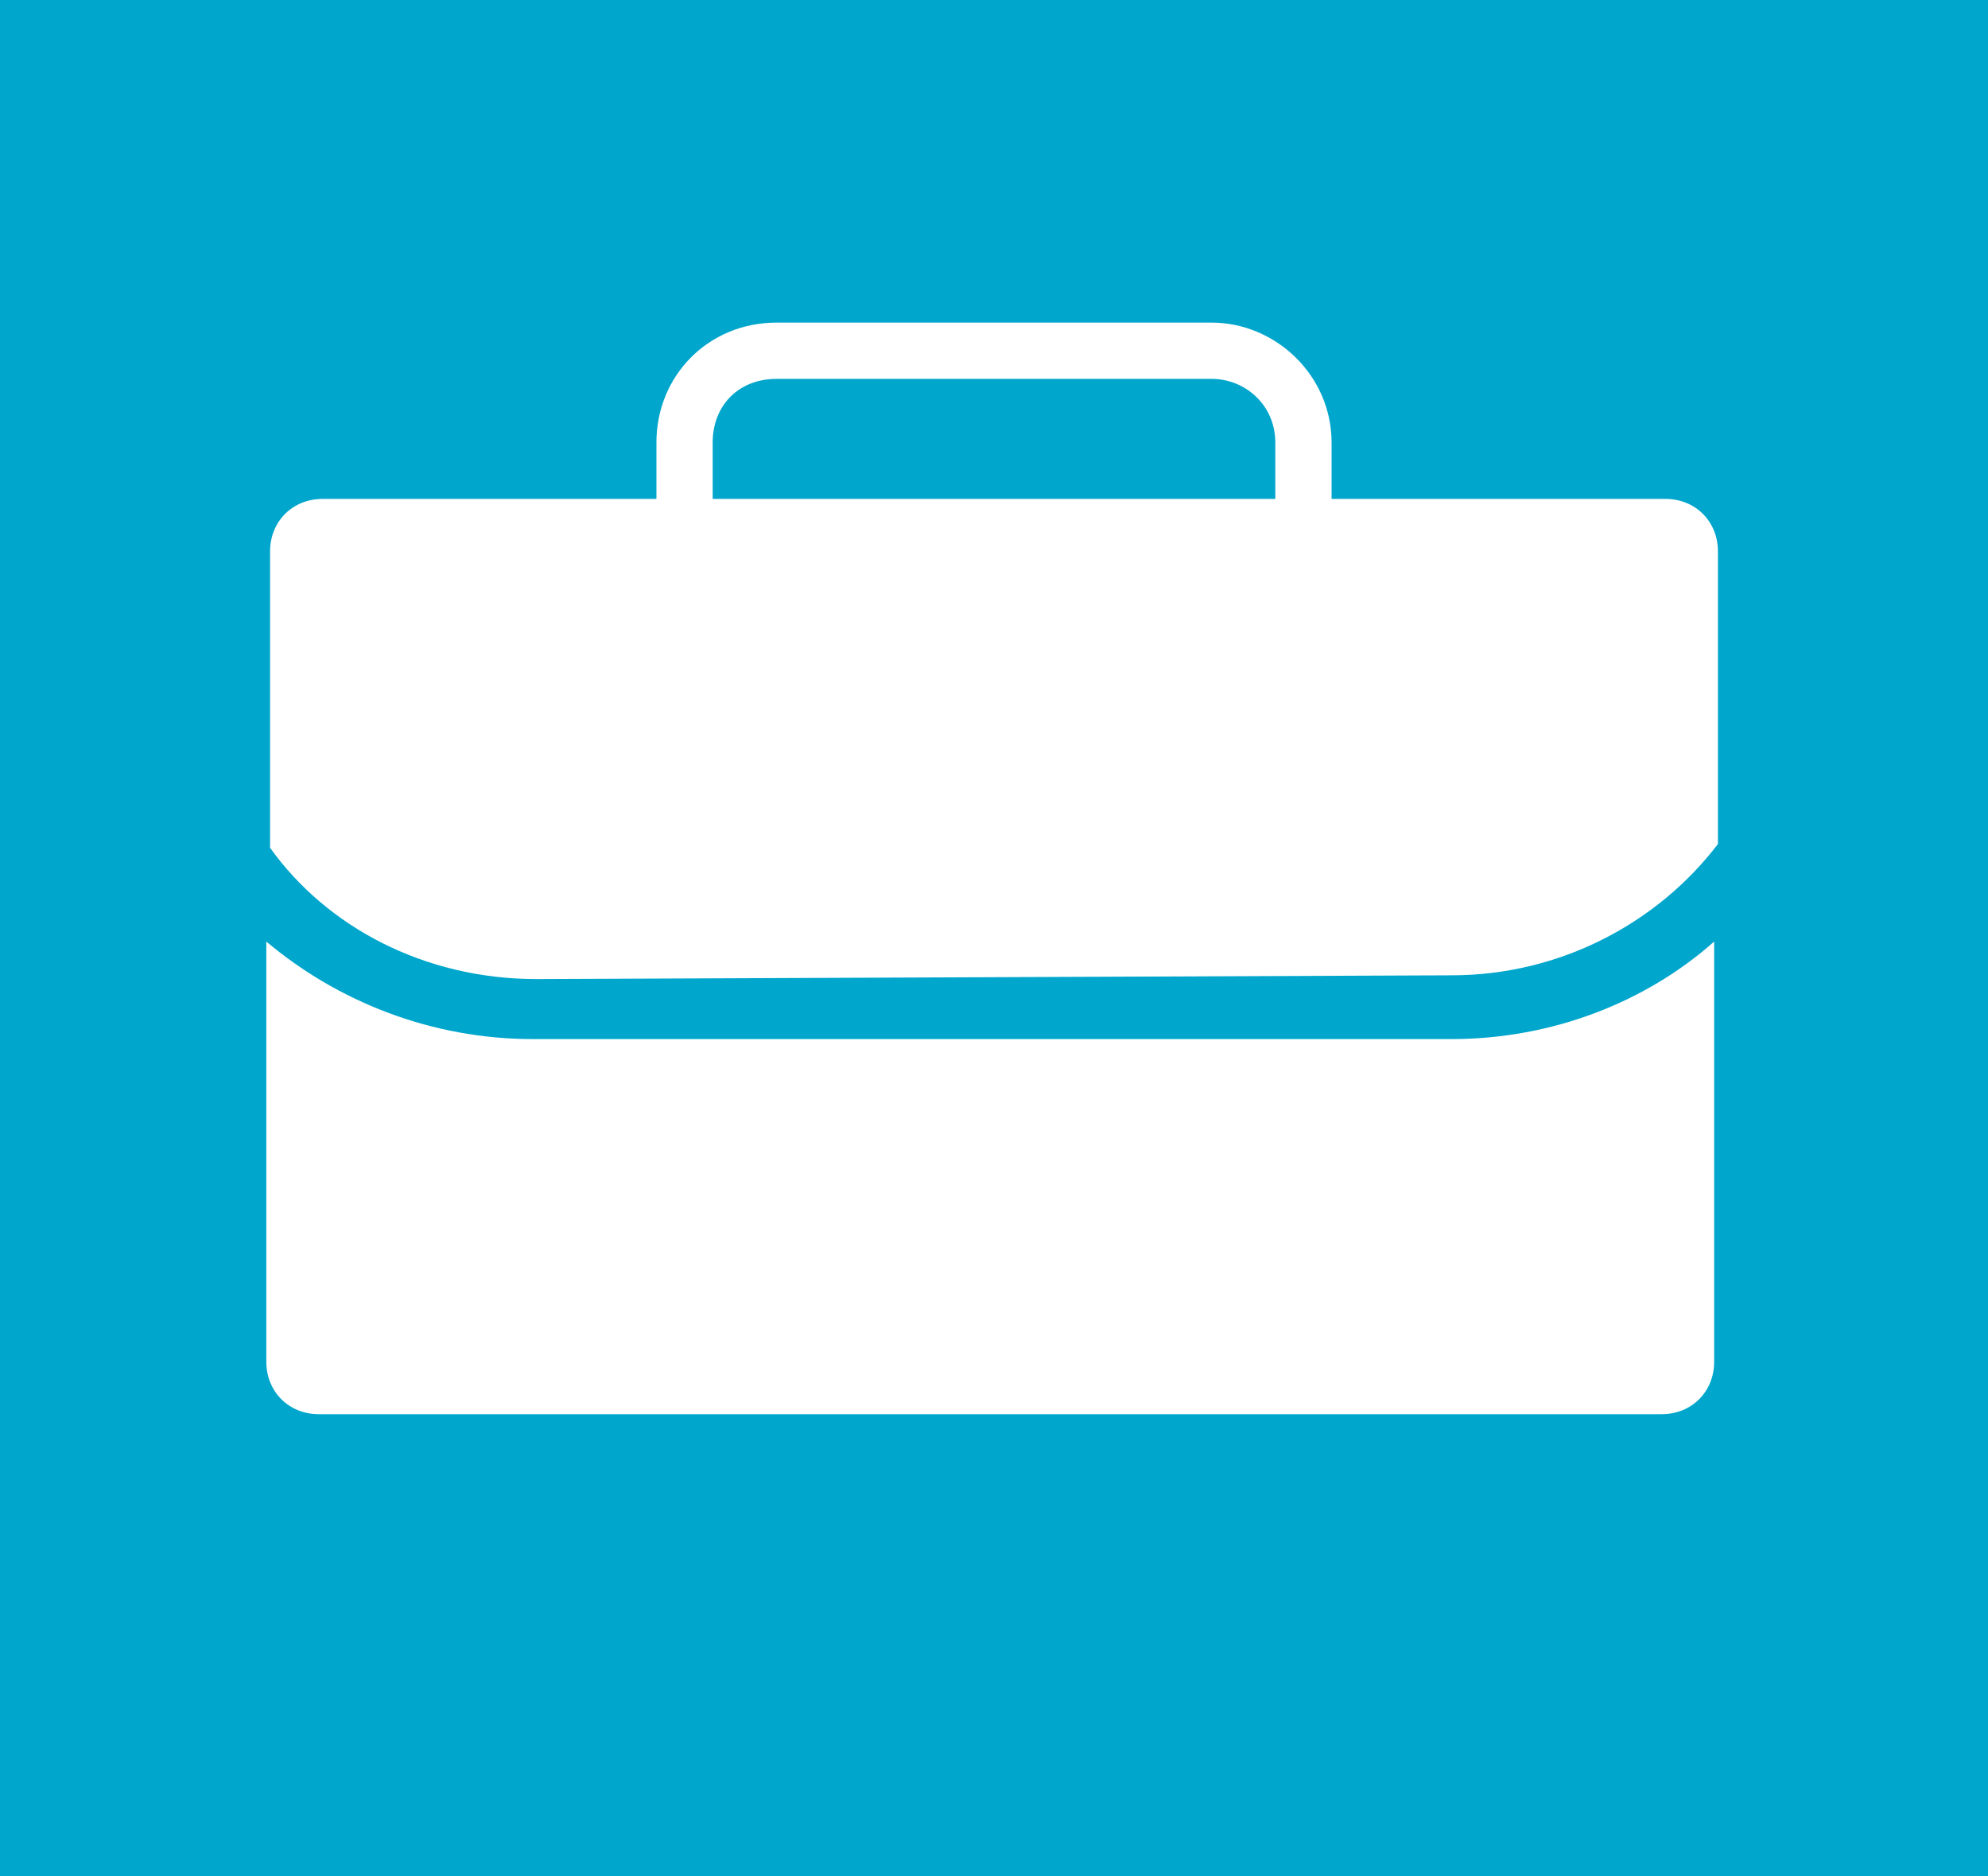
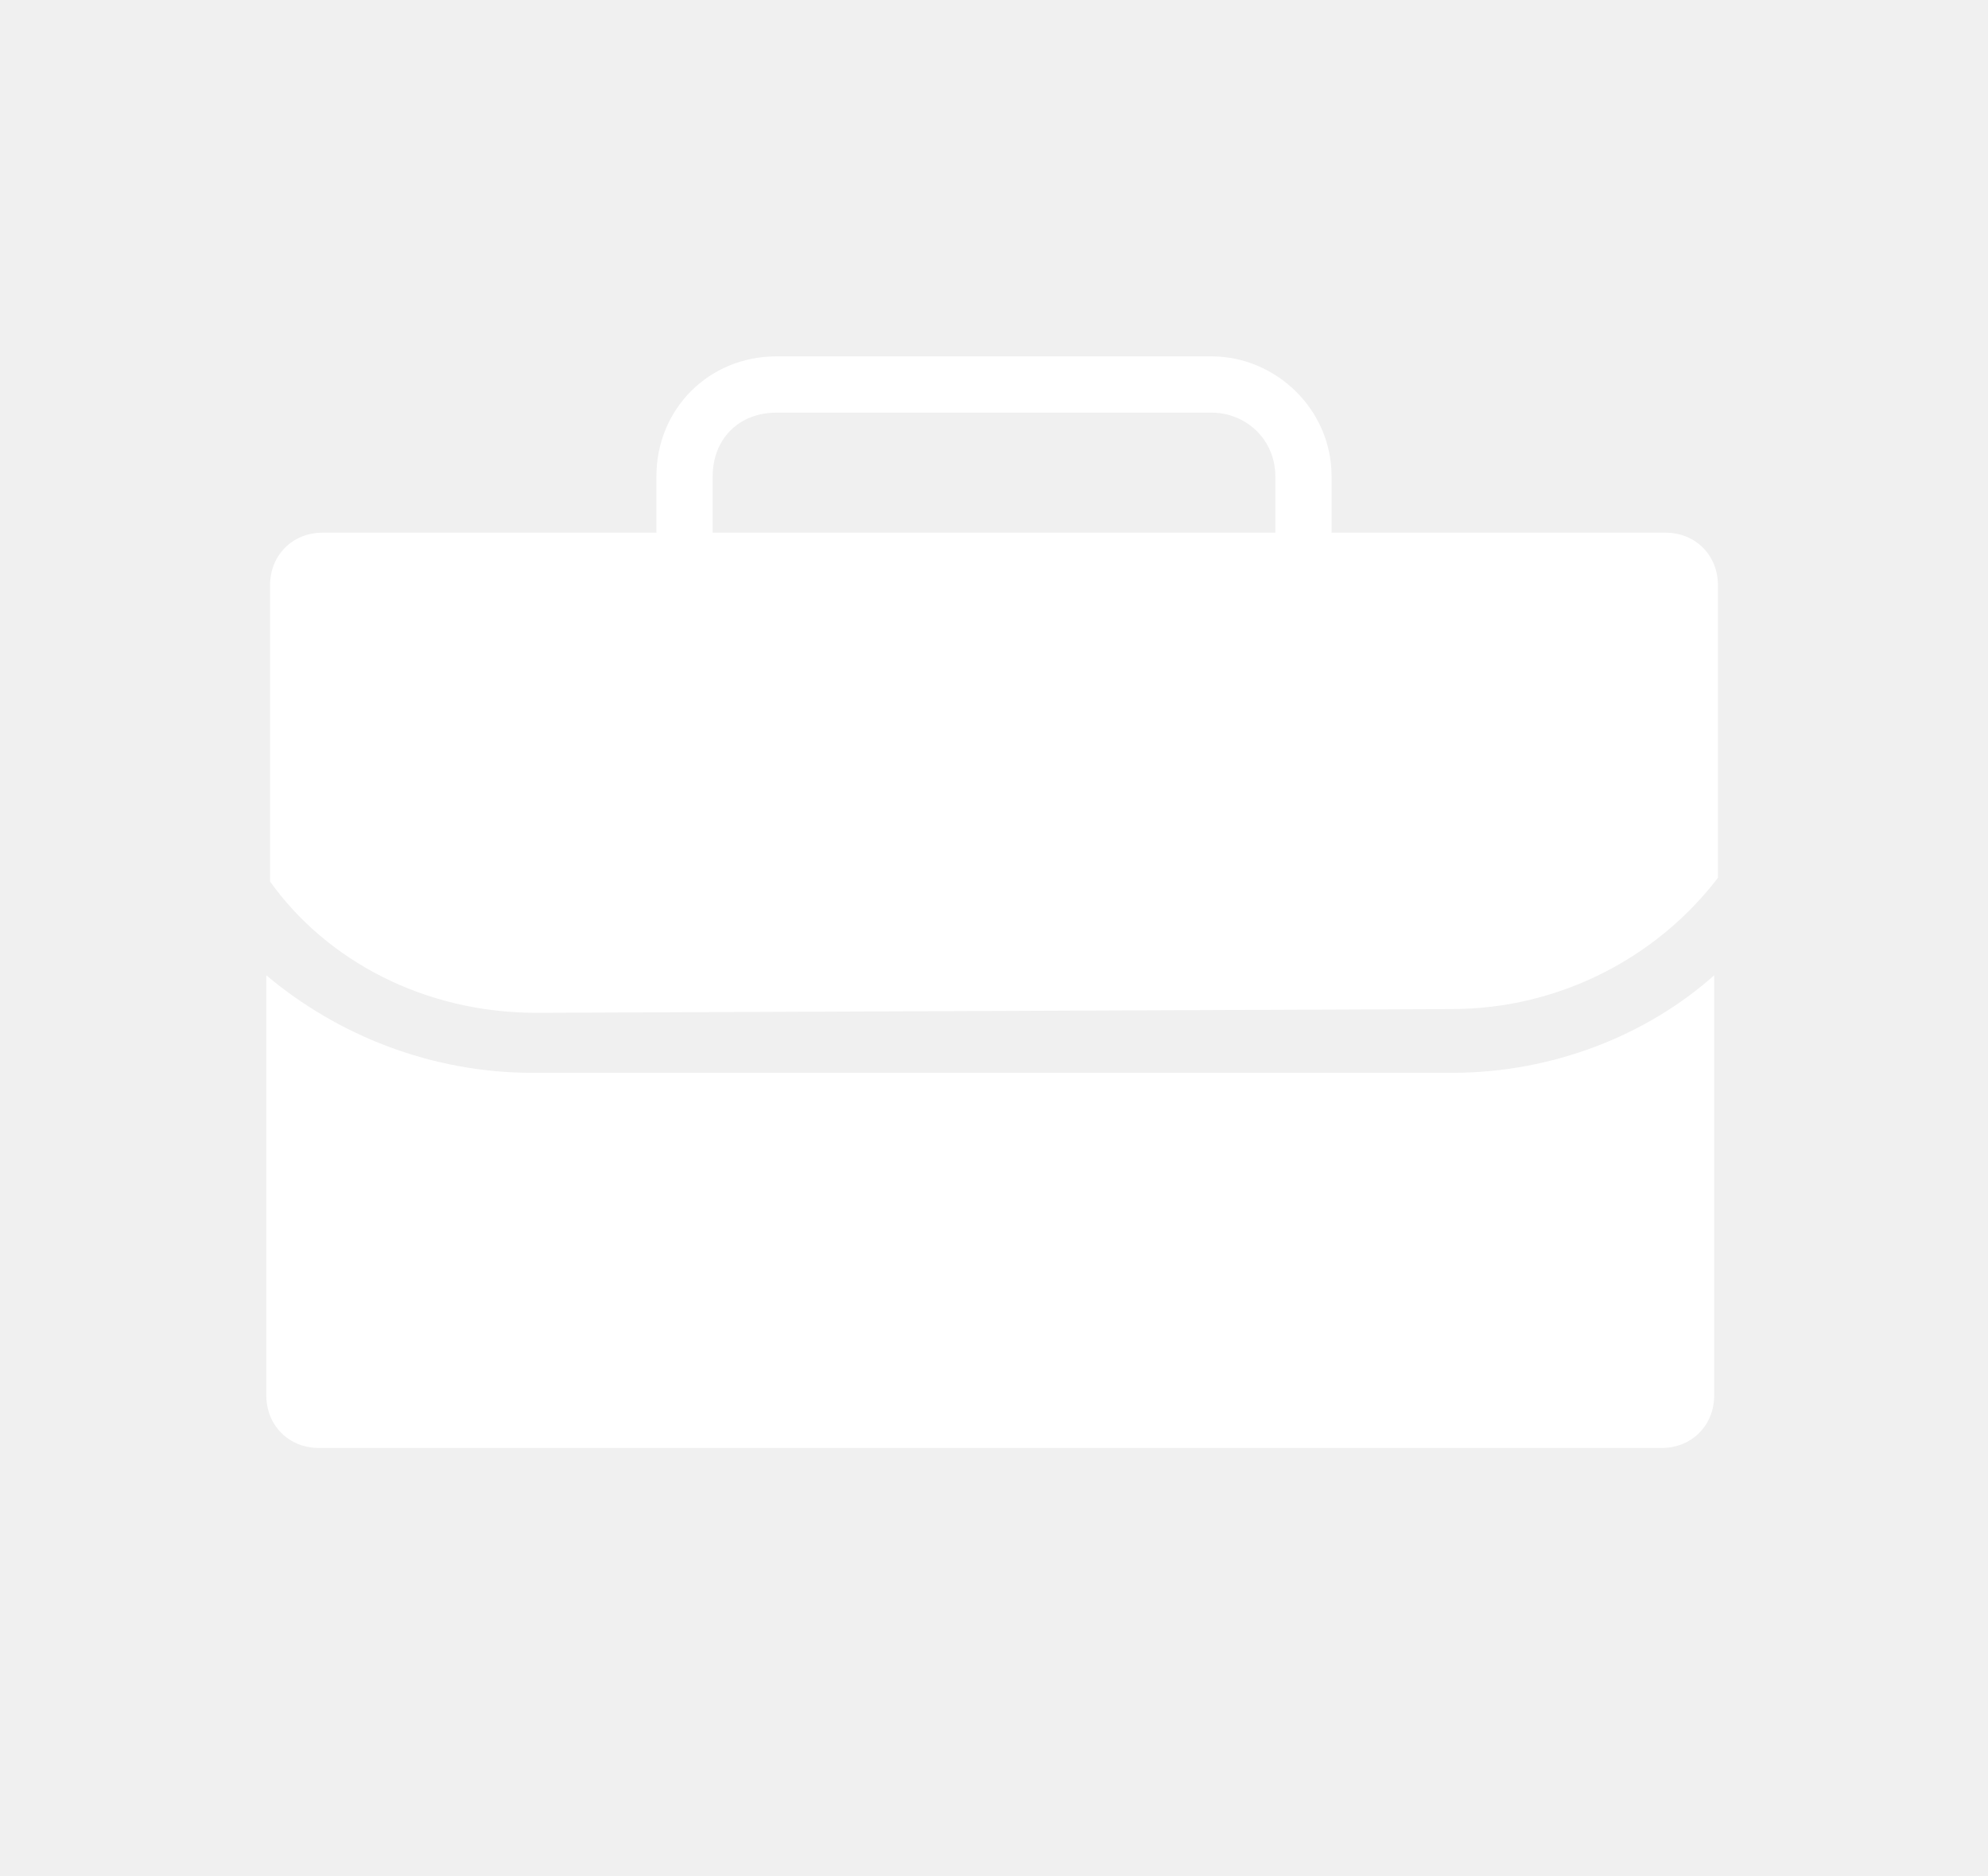
- <svg xmlns="http://www.w3.org/2000/svg" version="1.1" id="Layer_1" x="0px" y="0px" width="53px" height="50px" viewBox="0 -10.1 53 50" style="enable-background:new 0 -10.1 53 50;" xml:space="preserve">
-   <style type="text/css">
- 
- 	.st0{fill:#FFFFFF;}
- 	.st1{fill:#00A6CC;}
- 
- </style>
-   <rect y="-10.1" class="st1" width="53" height="50.1" />
+ <svg xmlns="http://www.w3.org/2000/svg" version="1.1" id="Layer_1" x="0px" y="0px" width="53px" height="50px" viewBox="0 0 53 50" enable-background="new 0 0 53 50" xml:space="preserve">
  <g>
-     <path class="st0" d="M32.3-1.5H20.7c-1.8,0-3.2,1.4-3.2,3.2v3.3c0,1.8,1.4,3.2,3.2,3.2h11.6c1.8,0,3.2-1.4,3.2-3.2V1.7   C35.5-0.1,34-1.5,32.3-1.5z M33.9,4.9c0,0.9-0.7,1.7-1.7,1.7H20.7c-0.9,0-1.7-0.7-1.7-1.7V1.7C19,0.7,19.7,0,20.7,0h11.6   c0.9,0,1.7,0.7,1.7,1.7V4.9z" />
-     <path class="st0" d="M38.7,15.9c2.9,0,5.5-1.4,7.1-3.5v-0.7v-0.9V6.4V4.6c0-0.8-0.6-1.4-1.4-1.4H8.6c-0.8,0-1.4,0.6-1.4,1.4v1.8   l0,0v6.1c1.5,2.1,4.1,3.5,7.1,3.5l0,0" />
-     <path class="st0" d="M38.7,17.6H14.2c-2.7,0-5.2-1-7.1-2.6V24l0,0v2.2c0,0.8,0.6,1.4,1.4,1.4h35.8c0.8,0,1.4-0.6,1.4-1.4V24V15   C43.9,16.6,41.4,17.6,38.7,17.6z" />
+     <path fill="#FFFFFF" d="M32.3,9.5H20.7c-1.8,0-3.2,1.4-3.2,3.2V16c0,1.8,1.4,3.2,3.2,3.2h11.6c1.8,0,3.2-1.4,3.2-3.2v-3.3   C35.5,10.9,34,9.5,32.3,9.5z M33.9,15.9c0,0.9-0.7,1.7-1.7,1.7H20.7c-0.9,0-1.7-0.7-1.7-1.7v-3.2c0-1,0.7-1.7,1.7-1.7h11.6   c0.9,0,1.7,0.7,1.7,1.7v3.2H33.9z" />
+     <path fill="#FFFFFF" d="M38.7,26.9c2.899,0,5.5-1.4,7.1-3.5v-0.7v-0.9v-4.4v-1.8c0-0.8-0.6-1.4-1.399-1.4H8.6   c-0.8,0-1.4,0.6-1.4,1.4v1.8l0,0v6.1c1.5,2.1,4.1,3.5,7.1,3.5l0,0" />
+     <path fill="#FFFFFF" d="M38.7,28.6H14.2c-2.7,0-5.2-1-7.1-2.6v9l0,0v2.2C7.1,38,7.7,38.6,8.5,38.6h35.8c0.8,0,1.4-0.6,1.4-1.399V35   v-9C43.9,27.6,41.4,28.6,38.7,28.6z" />
  </g>
</svg>
